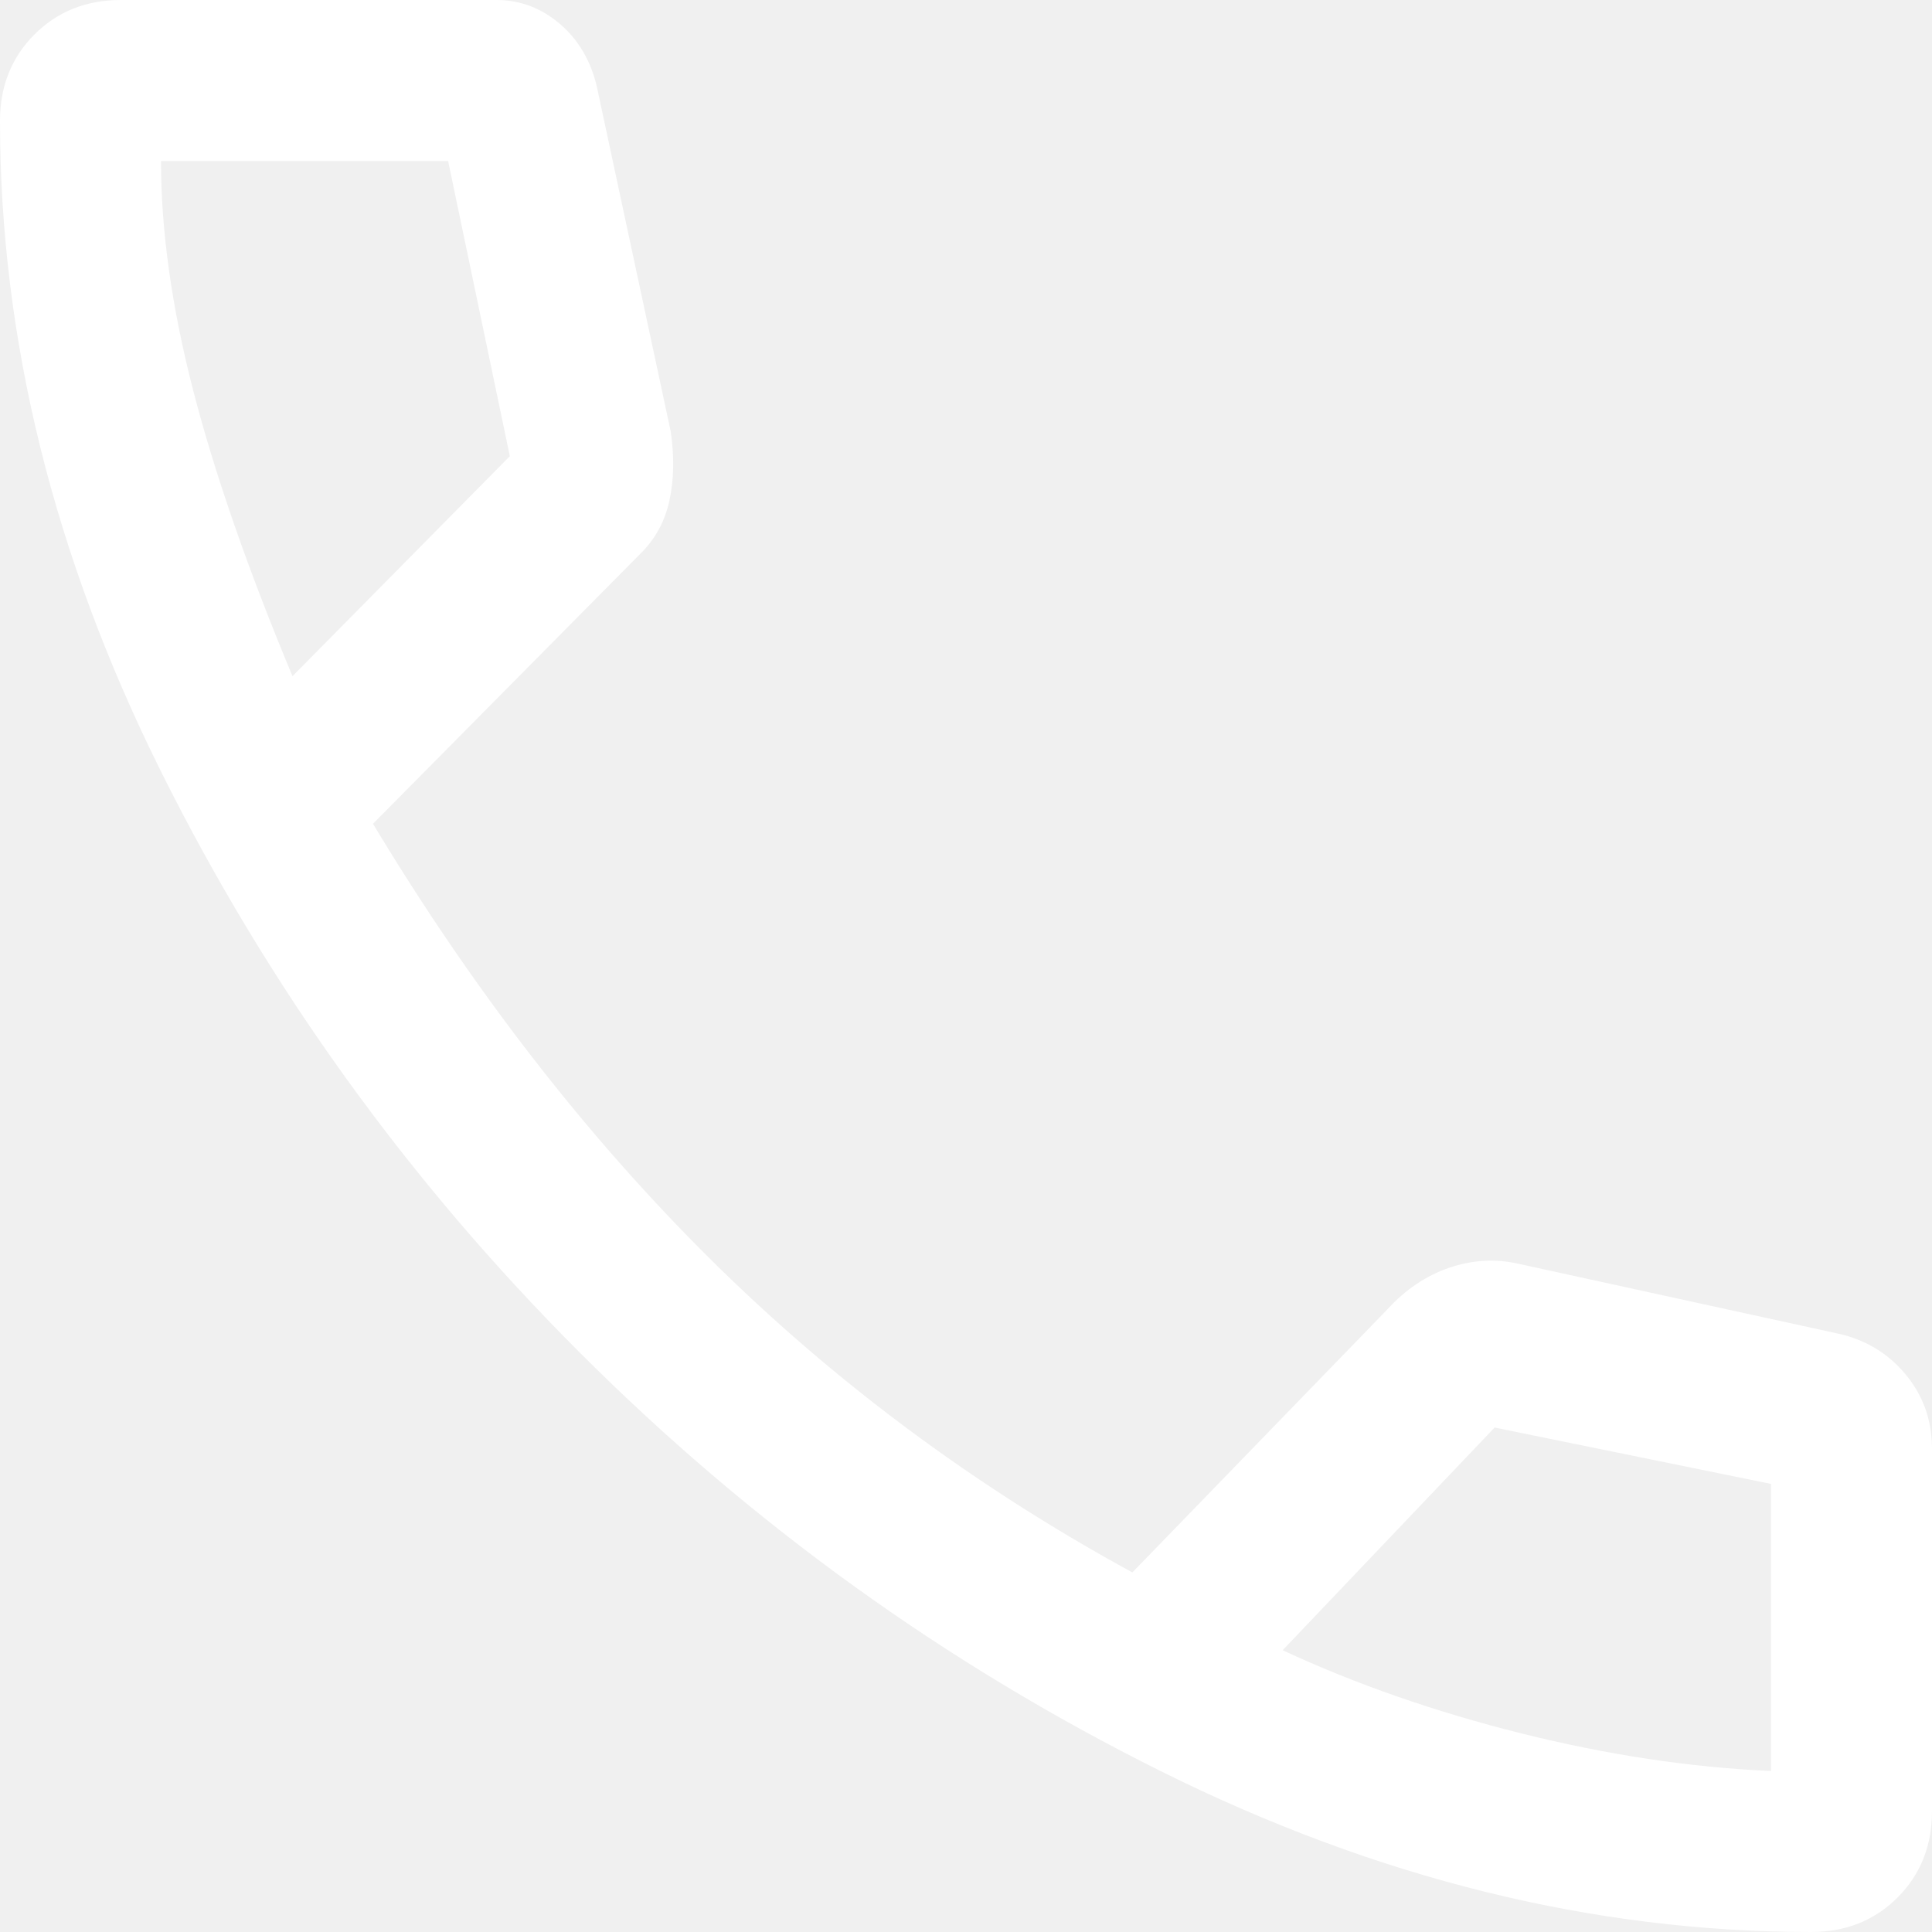
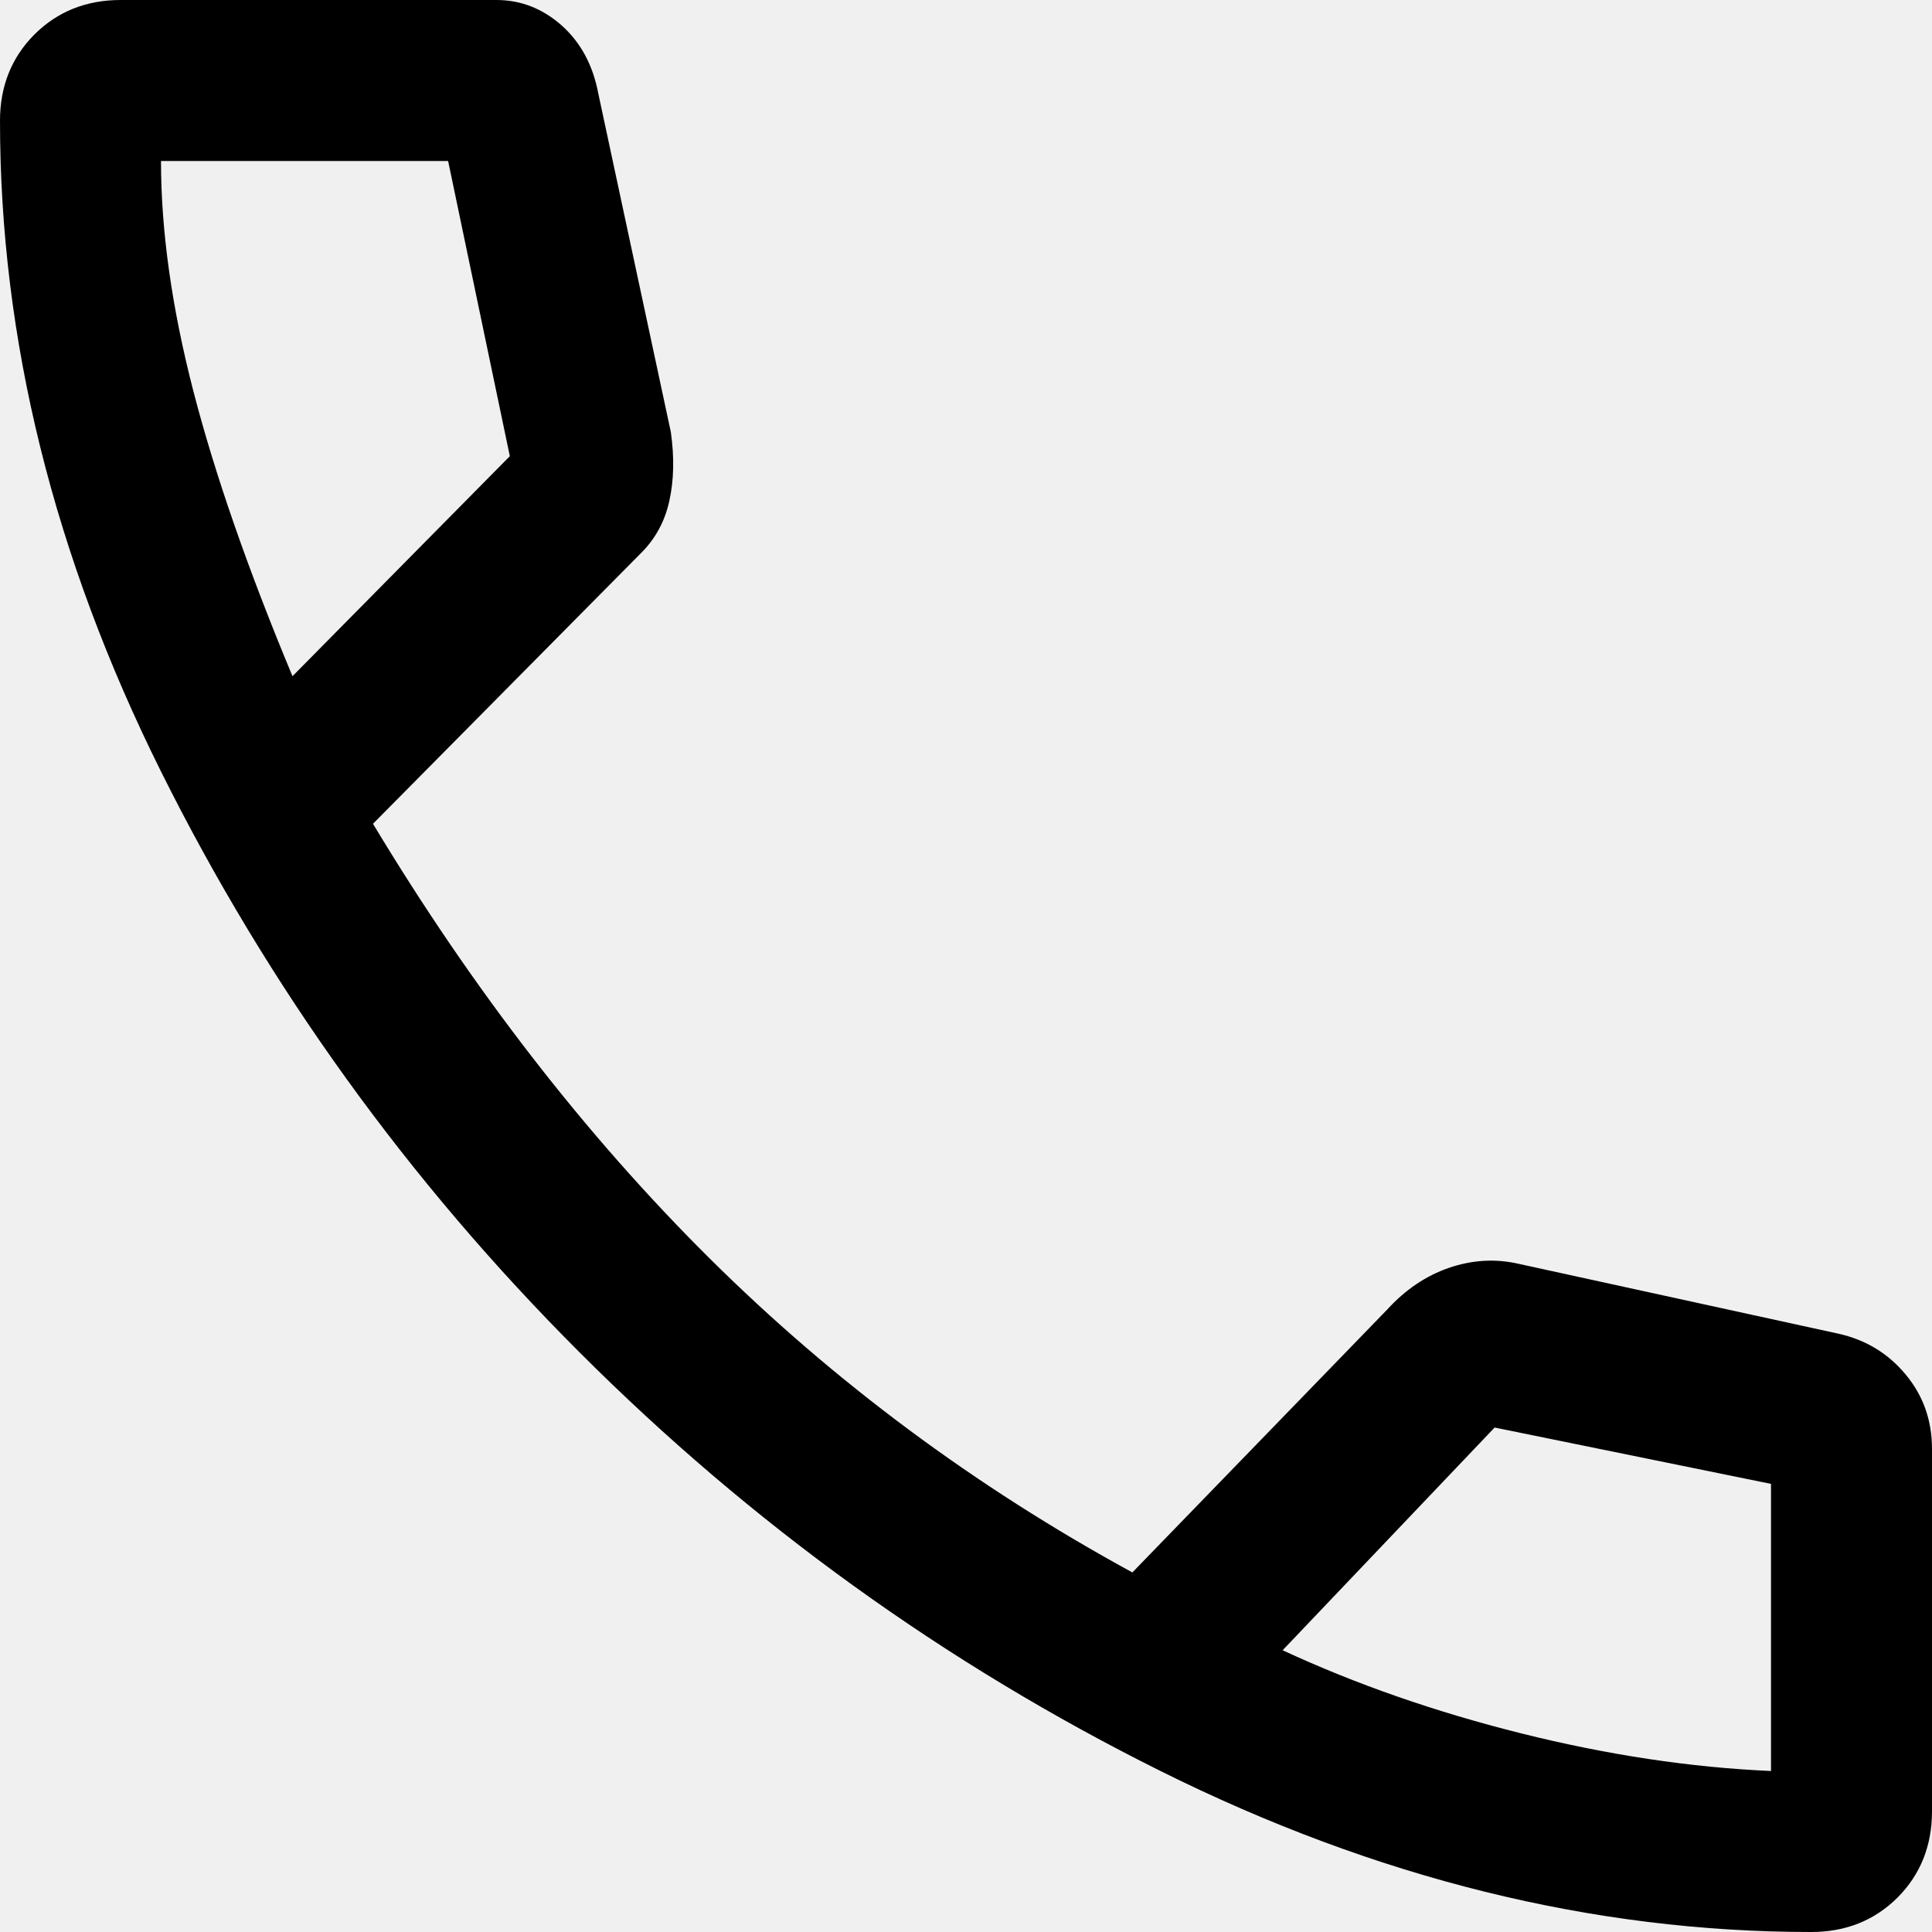
<svg xmlns="http://www.w3.org/2000/svg" width="18" height="18" viewBox="0 0 18 18" fill="none">
-   <path d="M16.875 18C14.842 18 12.821 17.5 10.812 16.5C8.804 15.5 7 14.2 5.4 12.6C3.8 11 2.5 9.196 1.5 7.188C0.5 5.179 0 3.158 0 1.125C0 0.804 0.107 0.536 0.321 0.321C0.536 0.107 0.804 0 1.125 0H4.625C4.852 0 5.054 0.079 5.233 0.237C5.411 0.396 5.525 0.608 5.575 0.875L6.25 4.025C6.283 4.258 6.279 4.471 6.237 4.662C6.196 4.854 6.108 5.017 5.975 5.15L3.475 7.675C4.408 9.225 5.454 10.575 6.612 11.725C7.771 12.875 9.083 13.85 10.55 14.65L12.925 12.2C13.092 12.017 13.283 11.887 13.5 11.812C13.717 11.738 13.933 11.725 14.15 11.775L17.125 12.425C17.38 12.481 17.59 12.608 17.754 12.805C17.918 13.002 18 13.233 18 13.5V16.875C18 17.196 17.893 17.464 17.679 17.679C17.464 17.893 17.196 18 16.875 18ZM2.725 6.3L4.75 4.25L4.175 1.5H1.5C1.5 2.15 1.6 2.862 1.8 3.638C2 4.412 2.308 5.3 2.725 6.3ZM11.95 15.375C12.633 15.692 13.375 15.95 14.175 16.15C14.975 16.35 15.75 16.467 16.5 16.5V13.825L13.925 13.3L11.95 15.375Z" fill="white" />
+   <path d="M16.875 18C14.842 18 12.821 17.5 10.812 16.5C8.804 15.5 7 14.2 5.4 12.6C3.8 11 2.5 9.196 1.5 7.188C0.5 5.179 0 3.158 0 1.125C0 0.804 0.107 0.536 0.321 0.321C0.536 0.107 0.804 0 1.125 0H4.625C4.852 0 5.054 0.079 5.233 0.237C5.411 0.396 5.525 0.608 5.575 0.875L6.25 4.025C6.283 4.258 6.279 4.471 6.237 4.662C6.196 4.854 6.108 5.017 5.975 5.15L3.475 7.675C4.408 9.225 5.454 10.575 6.612 11.725C7.771 12.875 9.083 13.85 10.55 14.65L12.925 12.2C13.092 12.017 13.283 11.887 13.5 11.812C13.717 11.738 13.933 11.725 14.15 11.775L17.125 12.425C17.38 12.481 17.59 12.608 17.754 12.805C17.918 13.002 18 13.233 18 13.5V16.875C18 17.196 17.893 17.464 17.679 17.679C17.464 17.893 17.196 18 16.875 18ZM2.725 6.3L4.75 4.25L4.175 1.5H1.5C1.5 2.15 1.6 2.862 1.8 3.638C2 4.412 2.308 5.3 2.725 6.3ZM11.95 15.375C12.633 15.692 13.375 15.95 14.175 16.15C14.975 16.35 15.75 16.467 16.5 16.5V13.825L13.925 13.3L11.95 15.375Z" fill="black" />
</svg>
